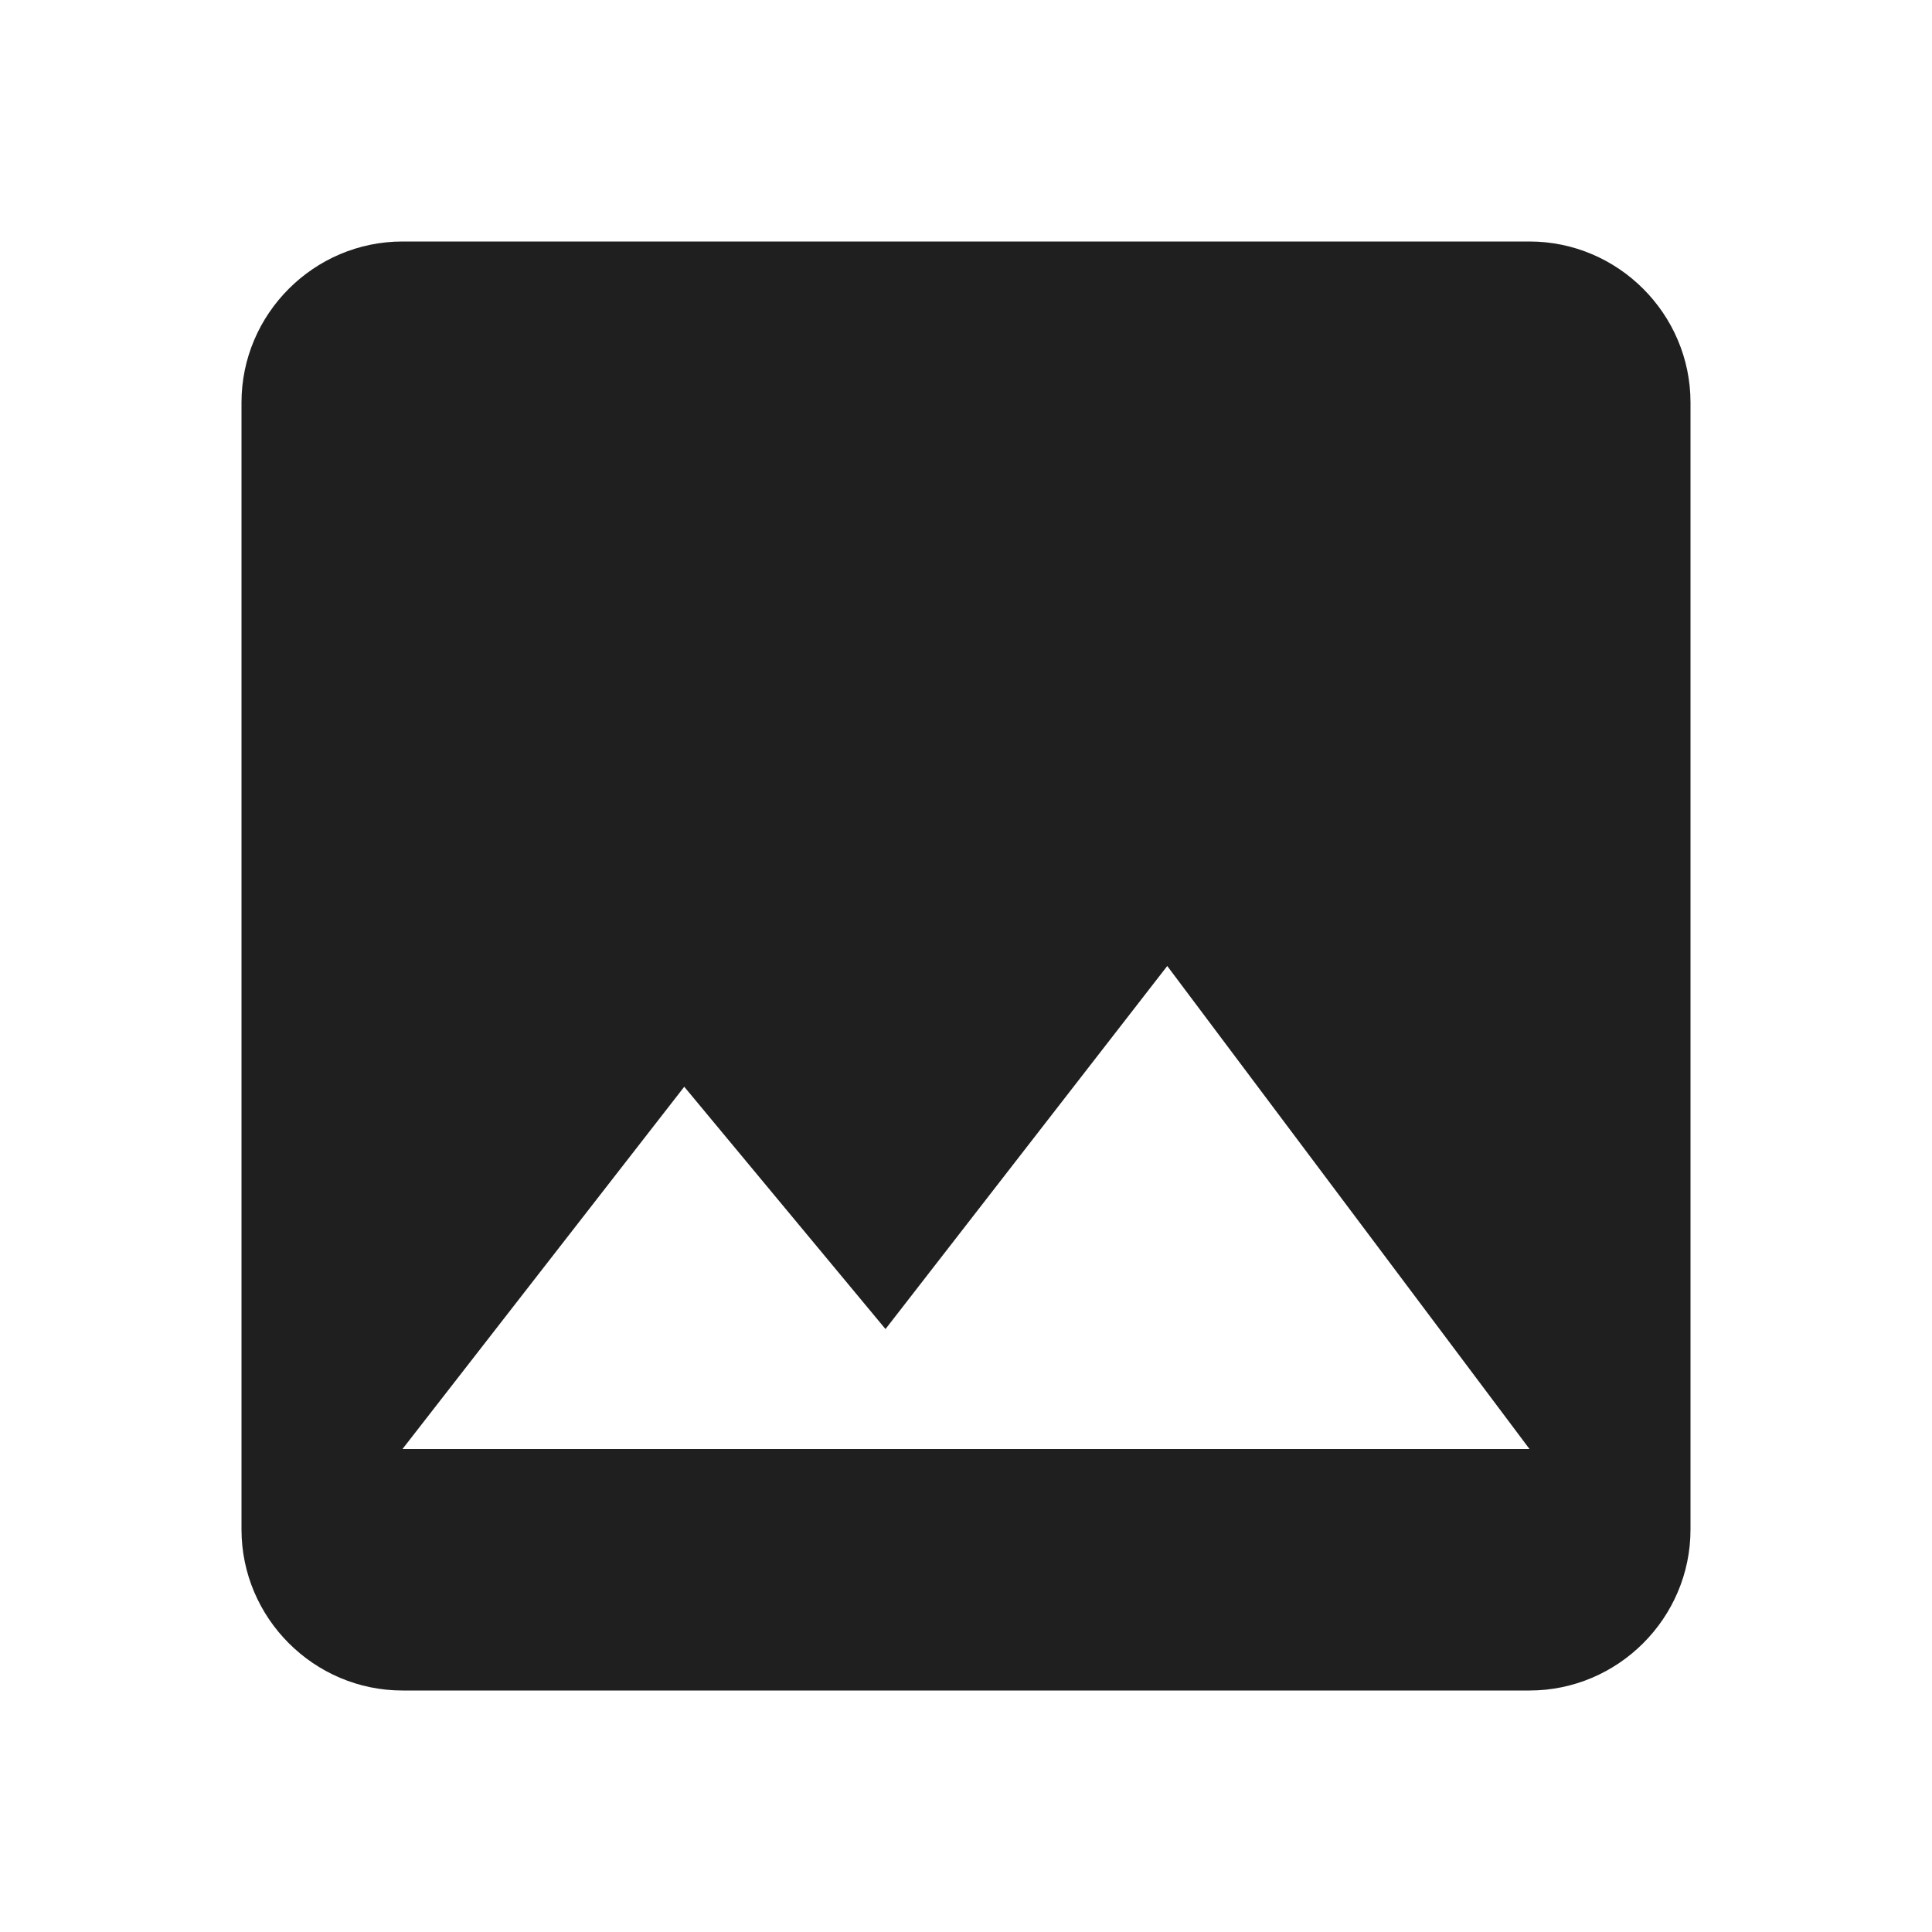
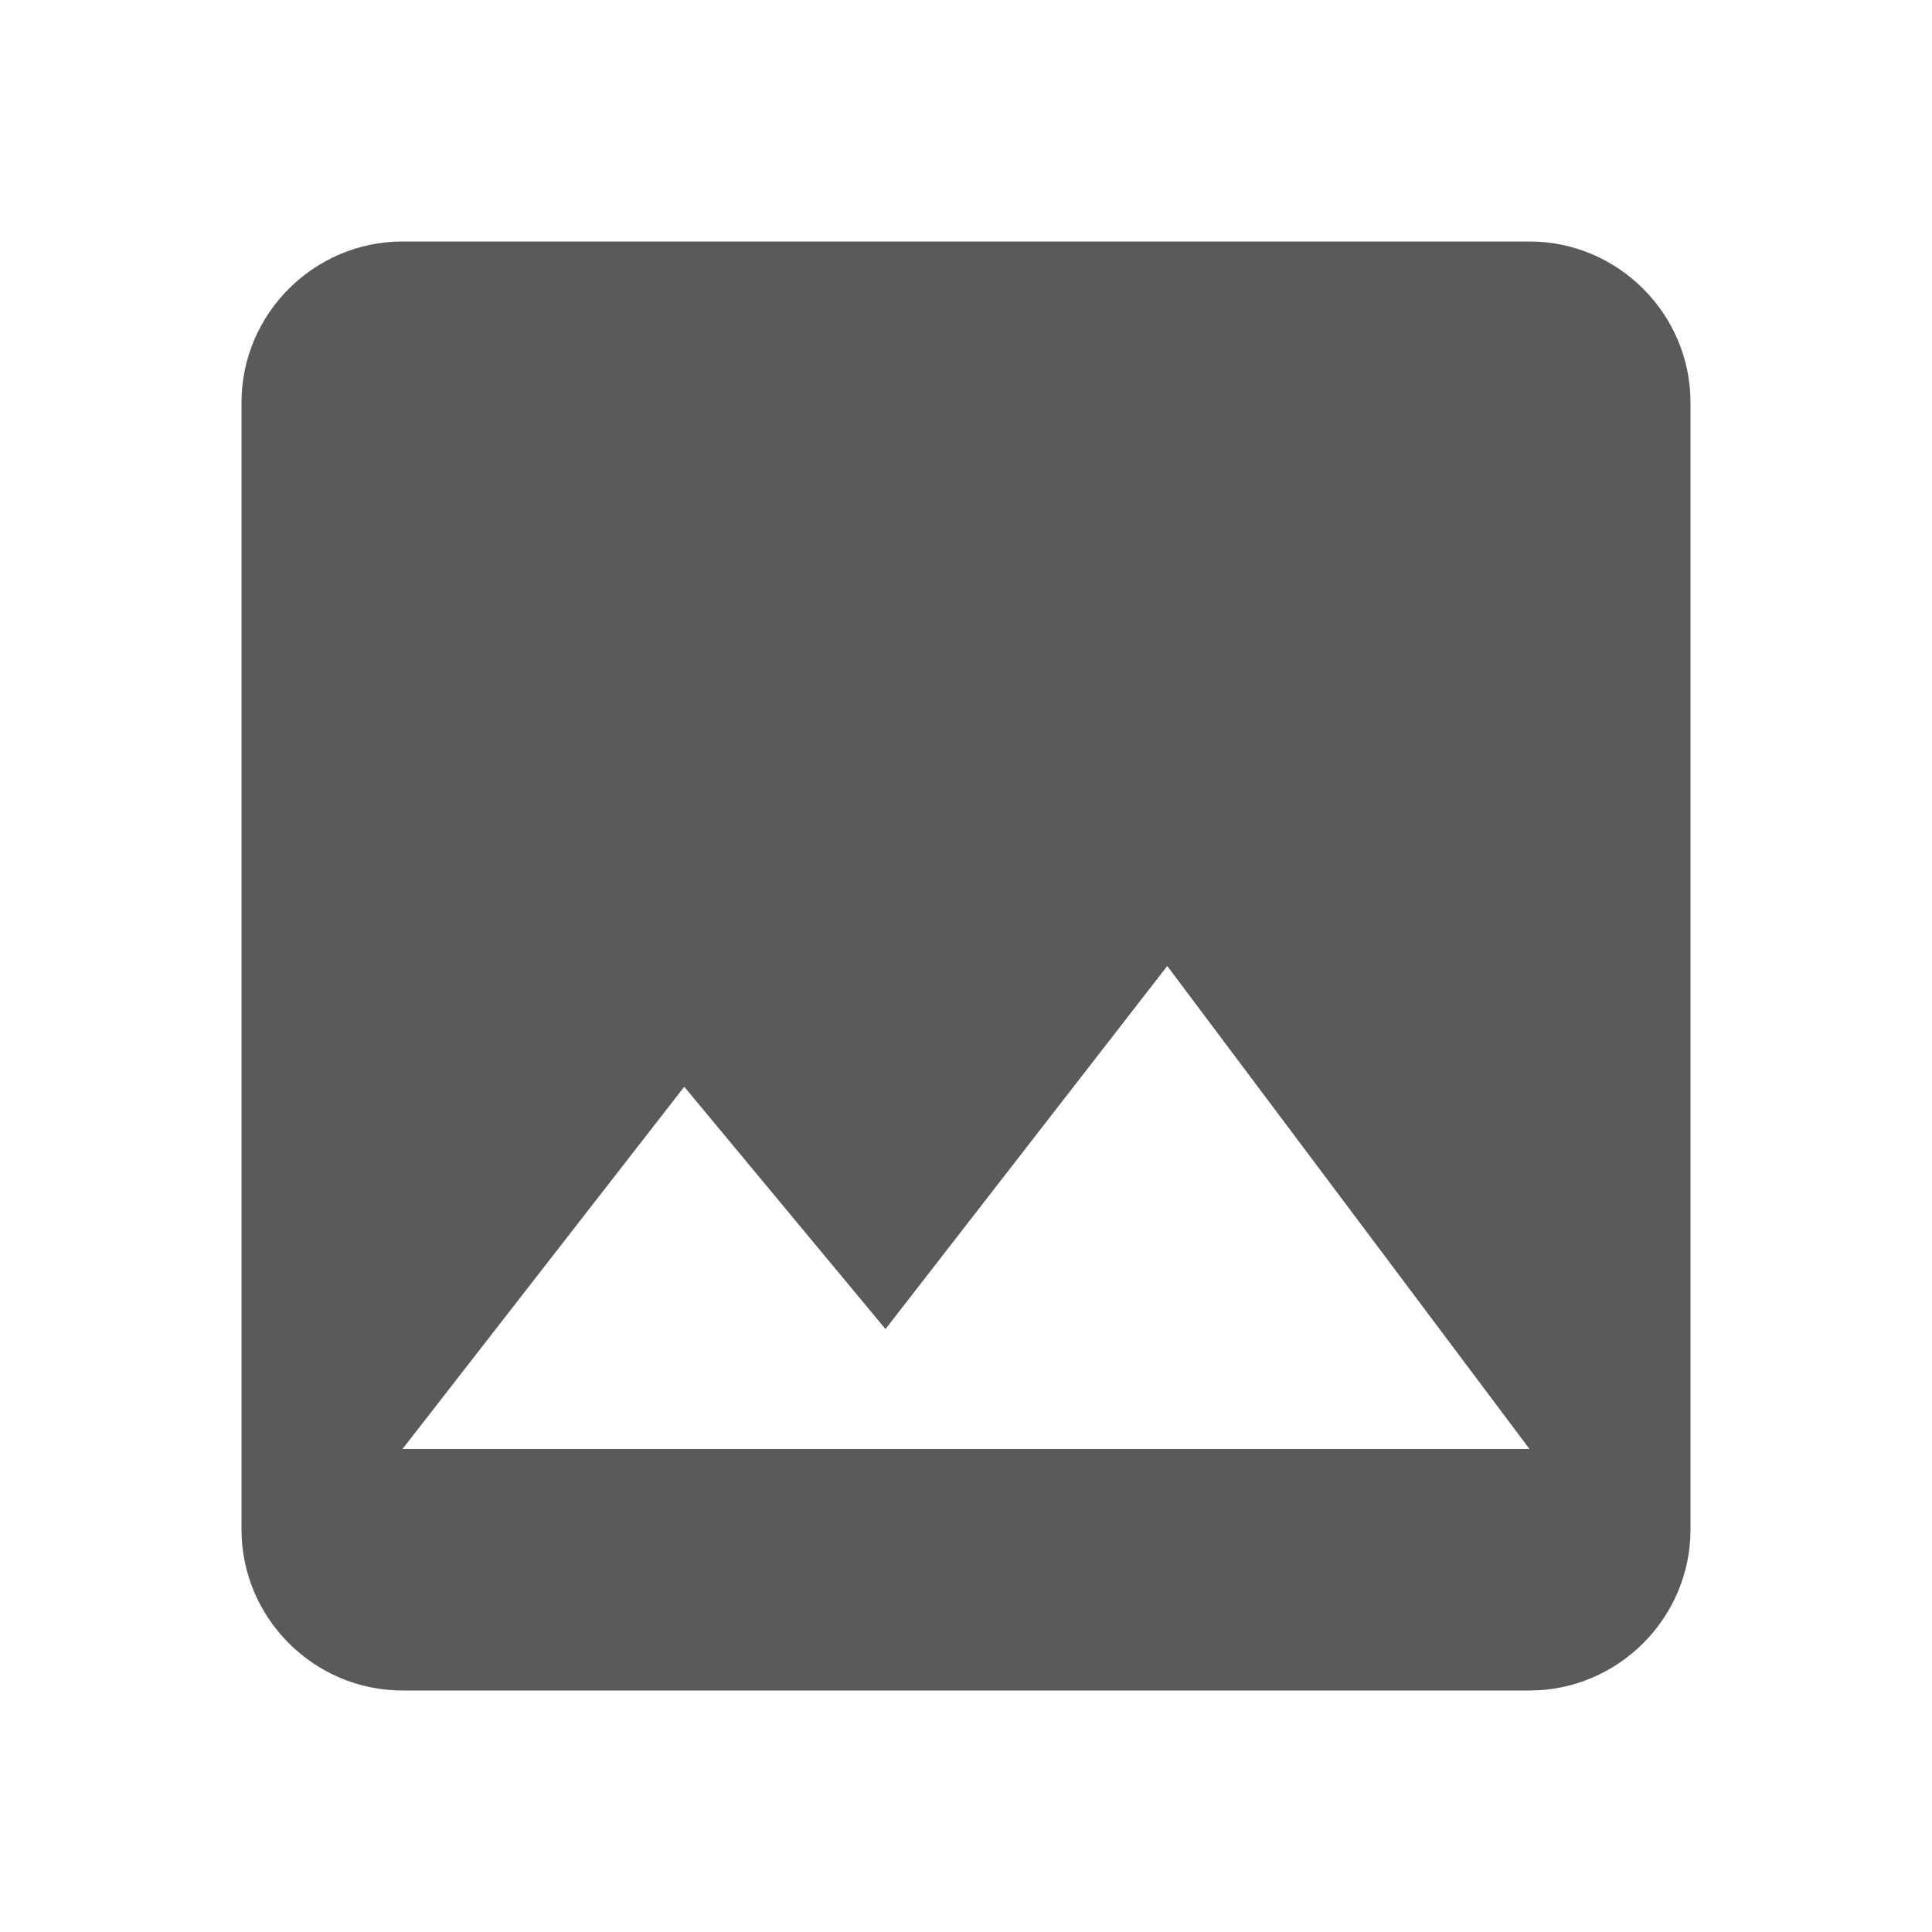
- <svg xmlns="http://www.w3.org/2000/svg" height="24px" viewBox="0 0 24 24" width="24px" fill="#1f1f1f">
+ <svg xmlns="http://www.w3.org/2000/svg" height="24px" viewBox="0 0 24 24" width="24px" fill="#5A5A5A">
  <path d="M0 0h24v24H0z" fill="none" />
  <path d="M21 19V5c0-1.1-.9-2-2-2H5c-1.1 0-2 .9-2 2v14c0 1.1.9 2 2 2h14c1.1 0 2-.9 2-2zM8.5 13.5l2.5 3.01L14.5 12l4.5 6H5l3.5-4.5z" />
</svg>
